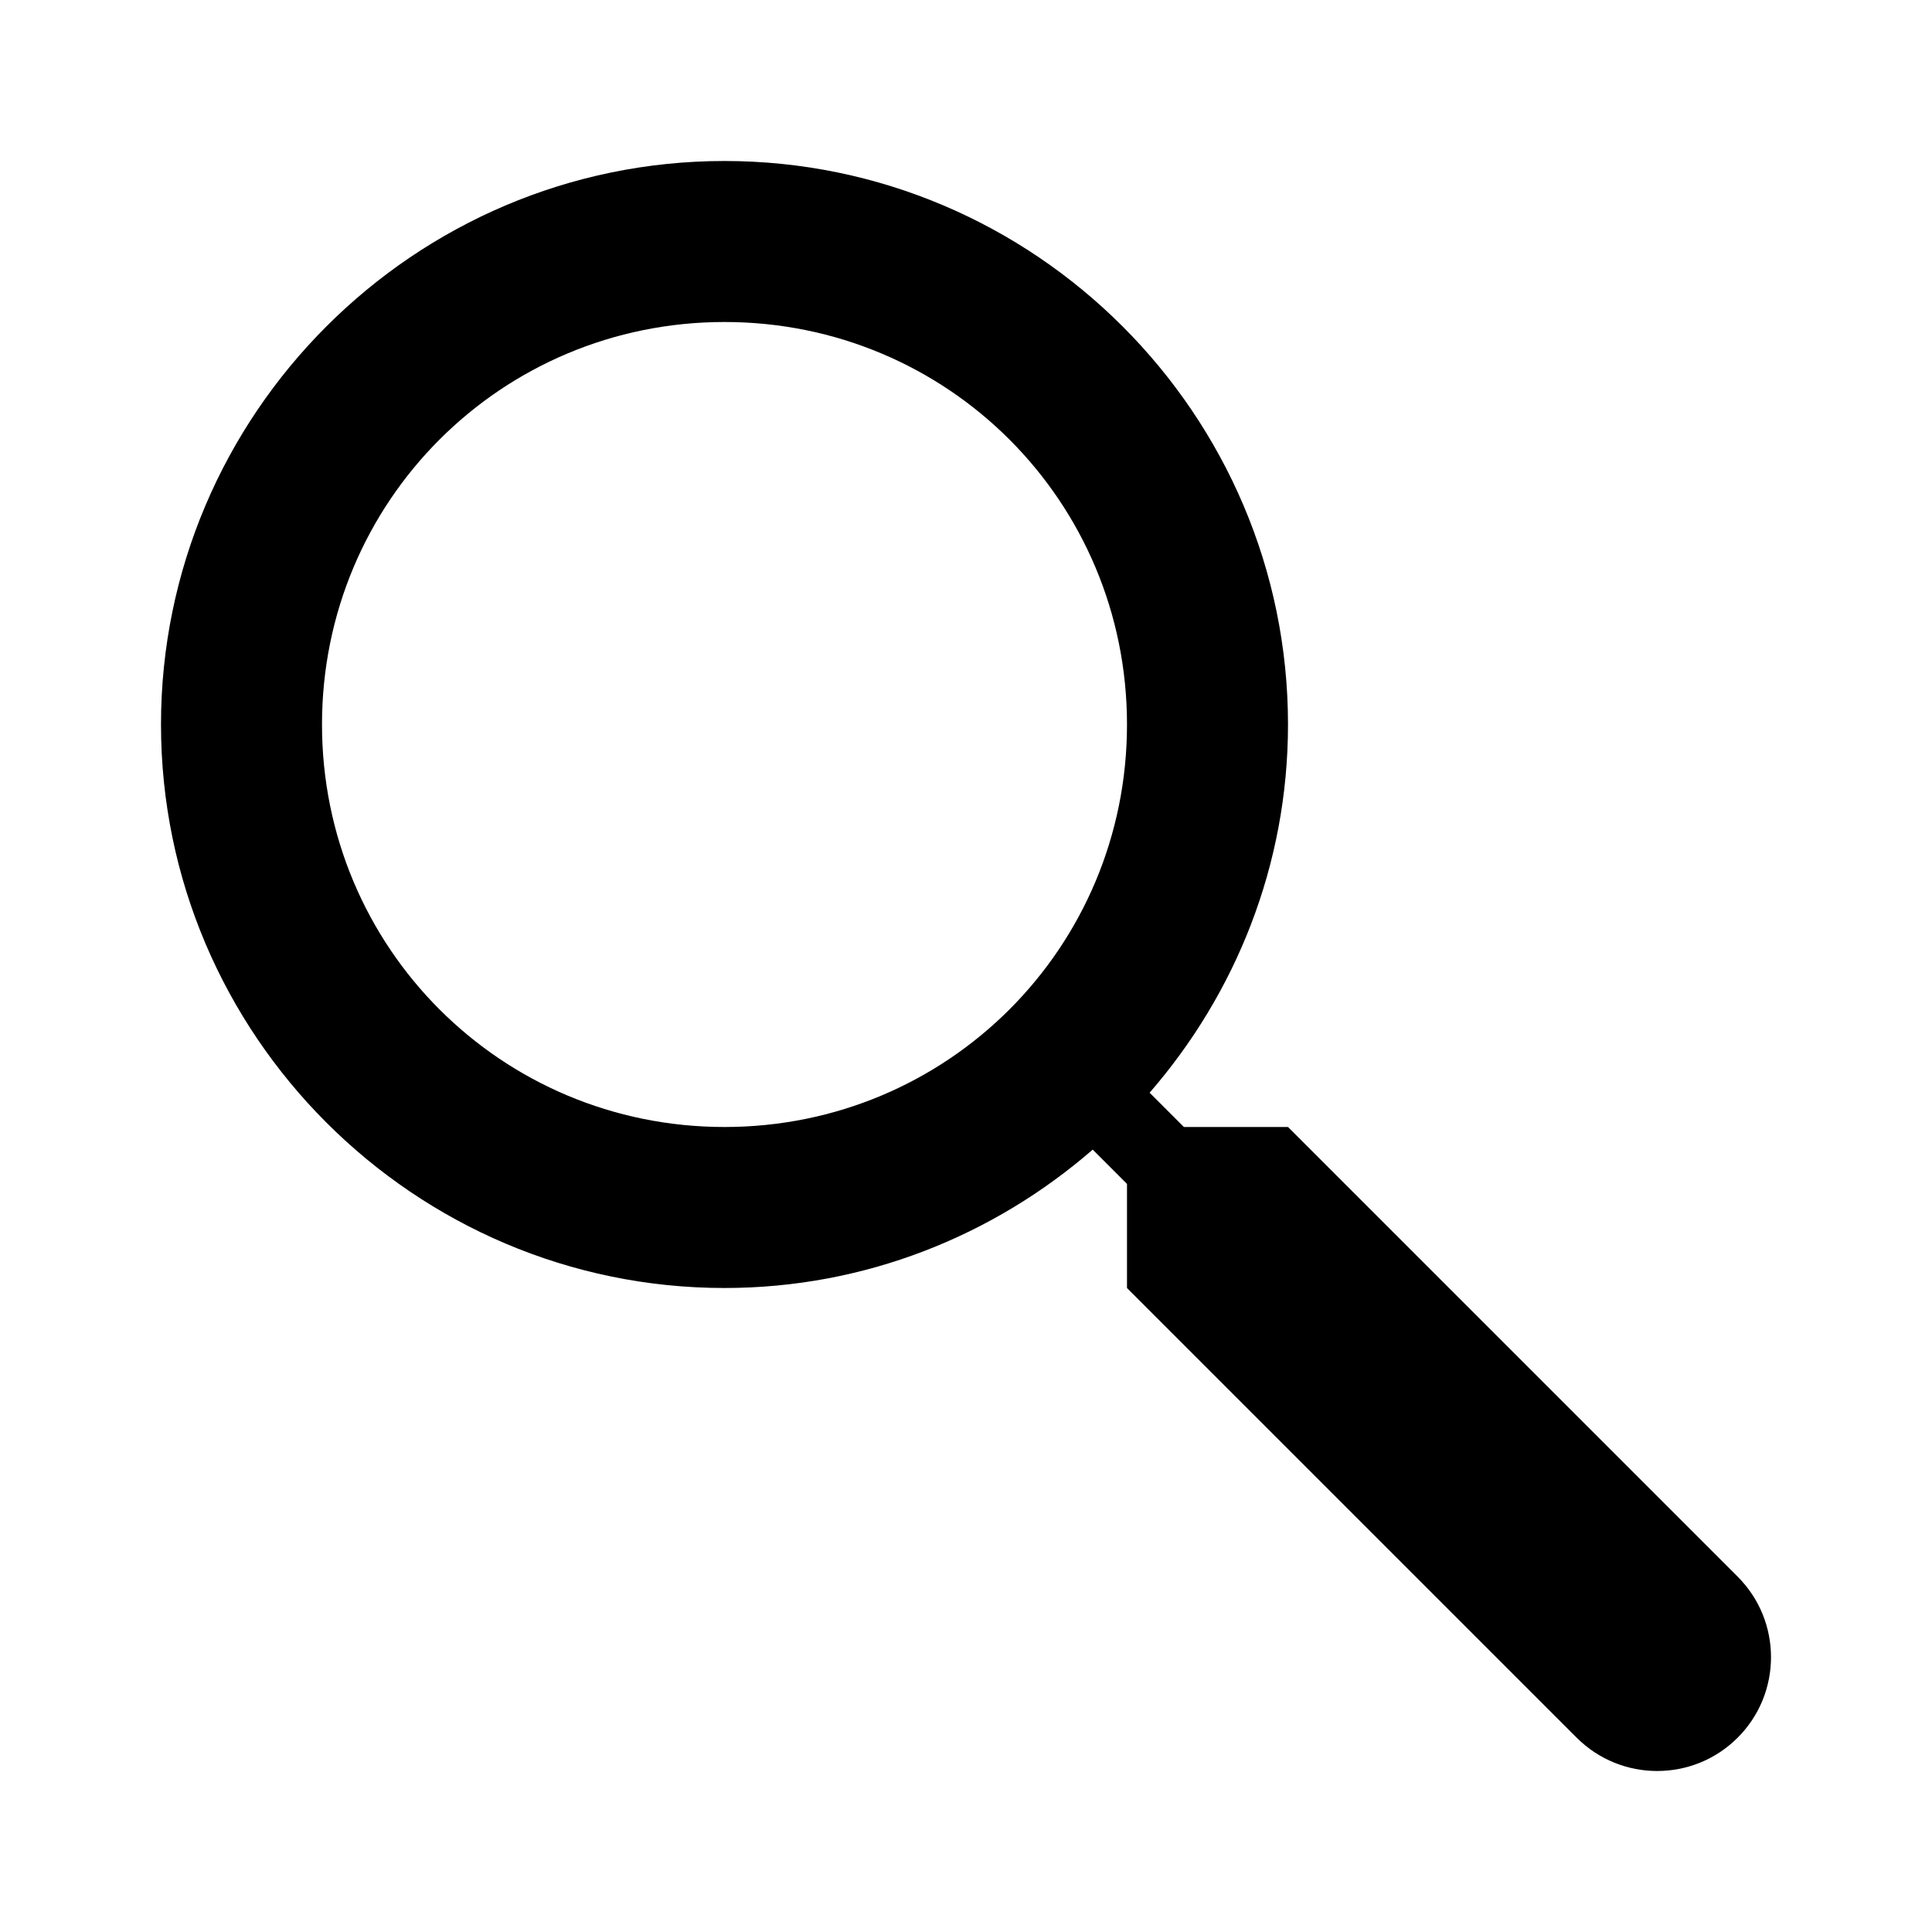
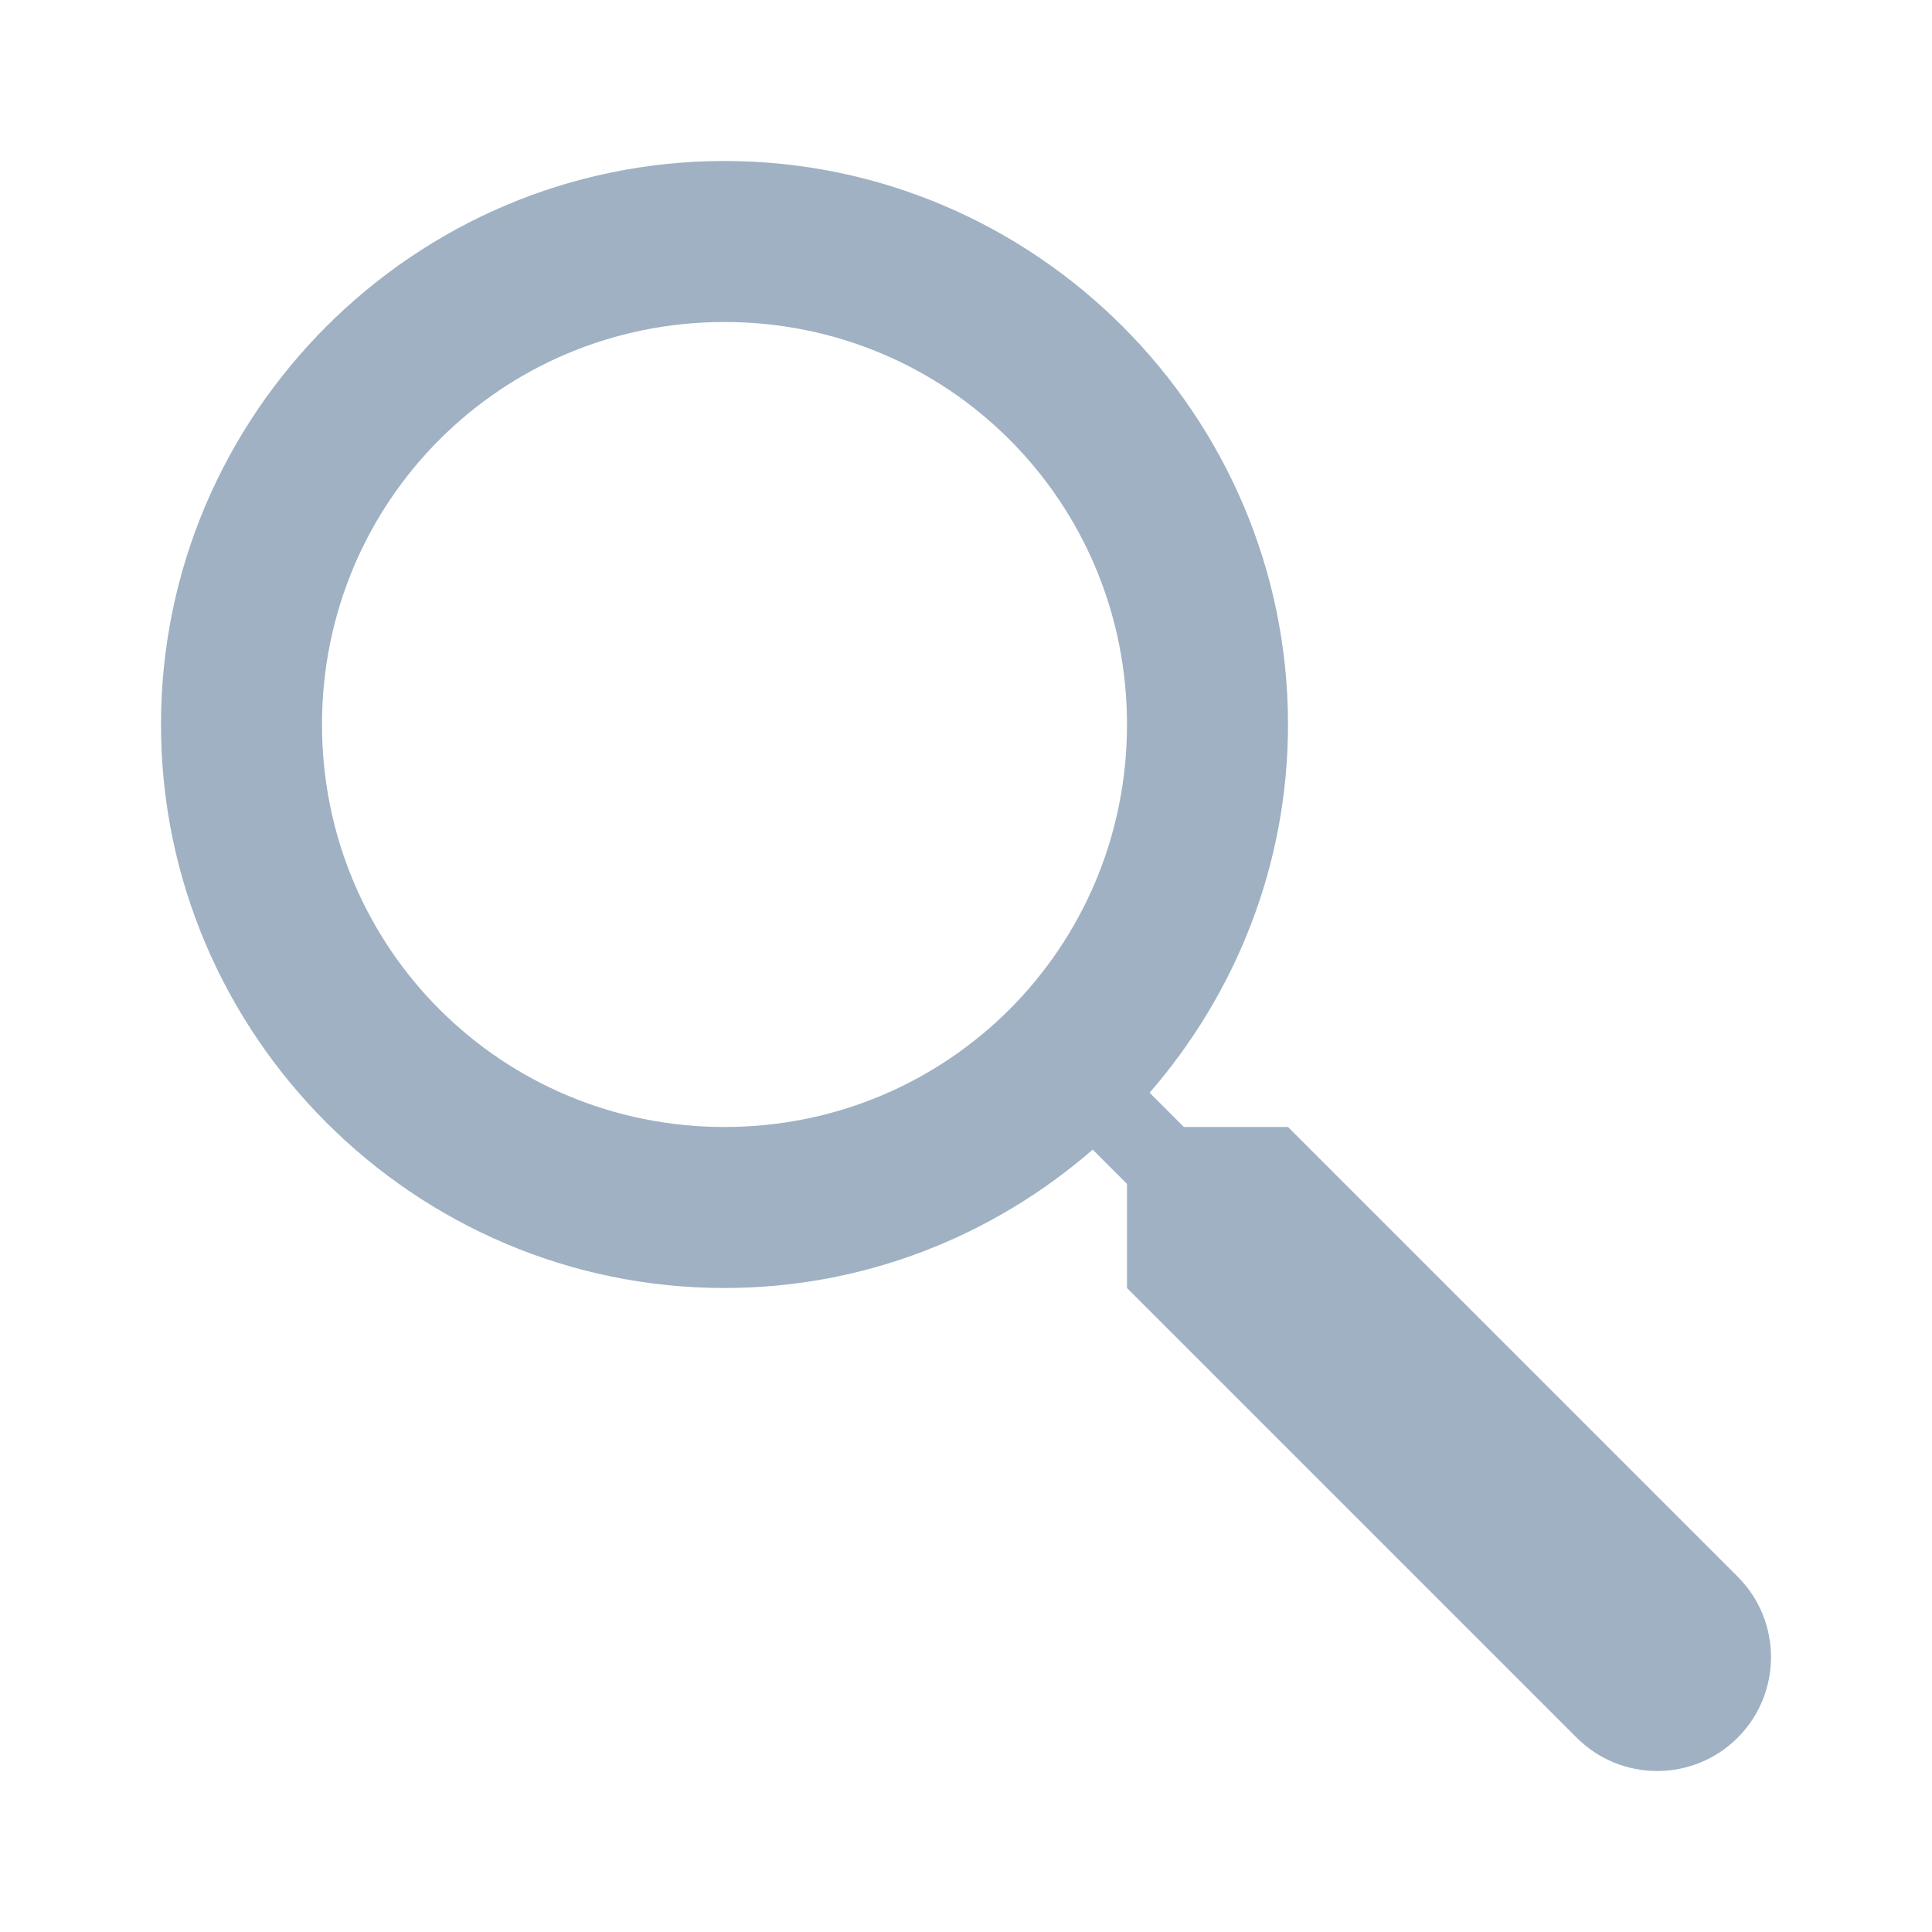
<svg xmlns="http://www.w3.org/2000/svg" viewBox="0,0,256,256" width="50px" height="50px" fill-rule="nonzero">
-   <g fill="#000" fill-rule="nonzero" stroke="none" stroke-width="1" stroke-linecap="butt" stroke-linejoin="miter" stroke-miterlimit="10" stroke-dasharray="" stroke-dashoffset="0" font-family="none" font-weight="none" font-size="none" text-anchor="none" style="mix-blend-mode: normal">
+   <g fill="#9fb1c3" fill-rule="nonzero" stroke="none" stroke-width="1" stroke-linecap="butt" stroke-linejoin="miter" stroke-miterlimit="10" stroke-dasharray="" stroke-dashoffset="0" font-family="none" font-weight="none" font-size="none" text-anchor="none" style="mix-blend-mode: normal">
    <g transform="scale(10.66667,10.66667)">
      <path d="M9,2c-3.854,0 -7,3.146 -7,7c0,3.854 3.146,7 7,7c1.748,0 3.345,-0.652 4.574,-1.719l0.426,0.426v1.293l5.586,5.586c0.552,0.552 1.448,0.552 2,0c0.552,-0.552 0.552,-1.448 0,-2l-5.586,-5.586h-1.293l-0.426,-0.426c1.067,-1.229 1.719,-2.826 1.719,-4.574c0,-3.854 -3.146,-7 -7,-7zM9,4c2.773,0 5,2.227 5,5c0,2.773 -2.227,5 -5,5c-2.773,0 -5,-2.227 -5,-5c0,-2.773 2.227,-5 5,-5z" />
    </g>
  </g>
</svg>
